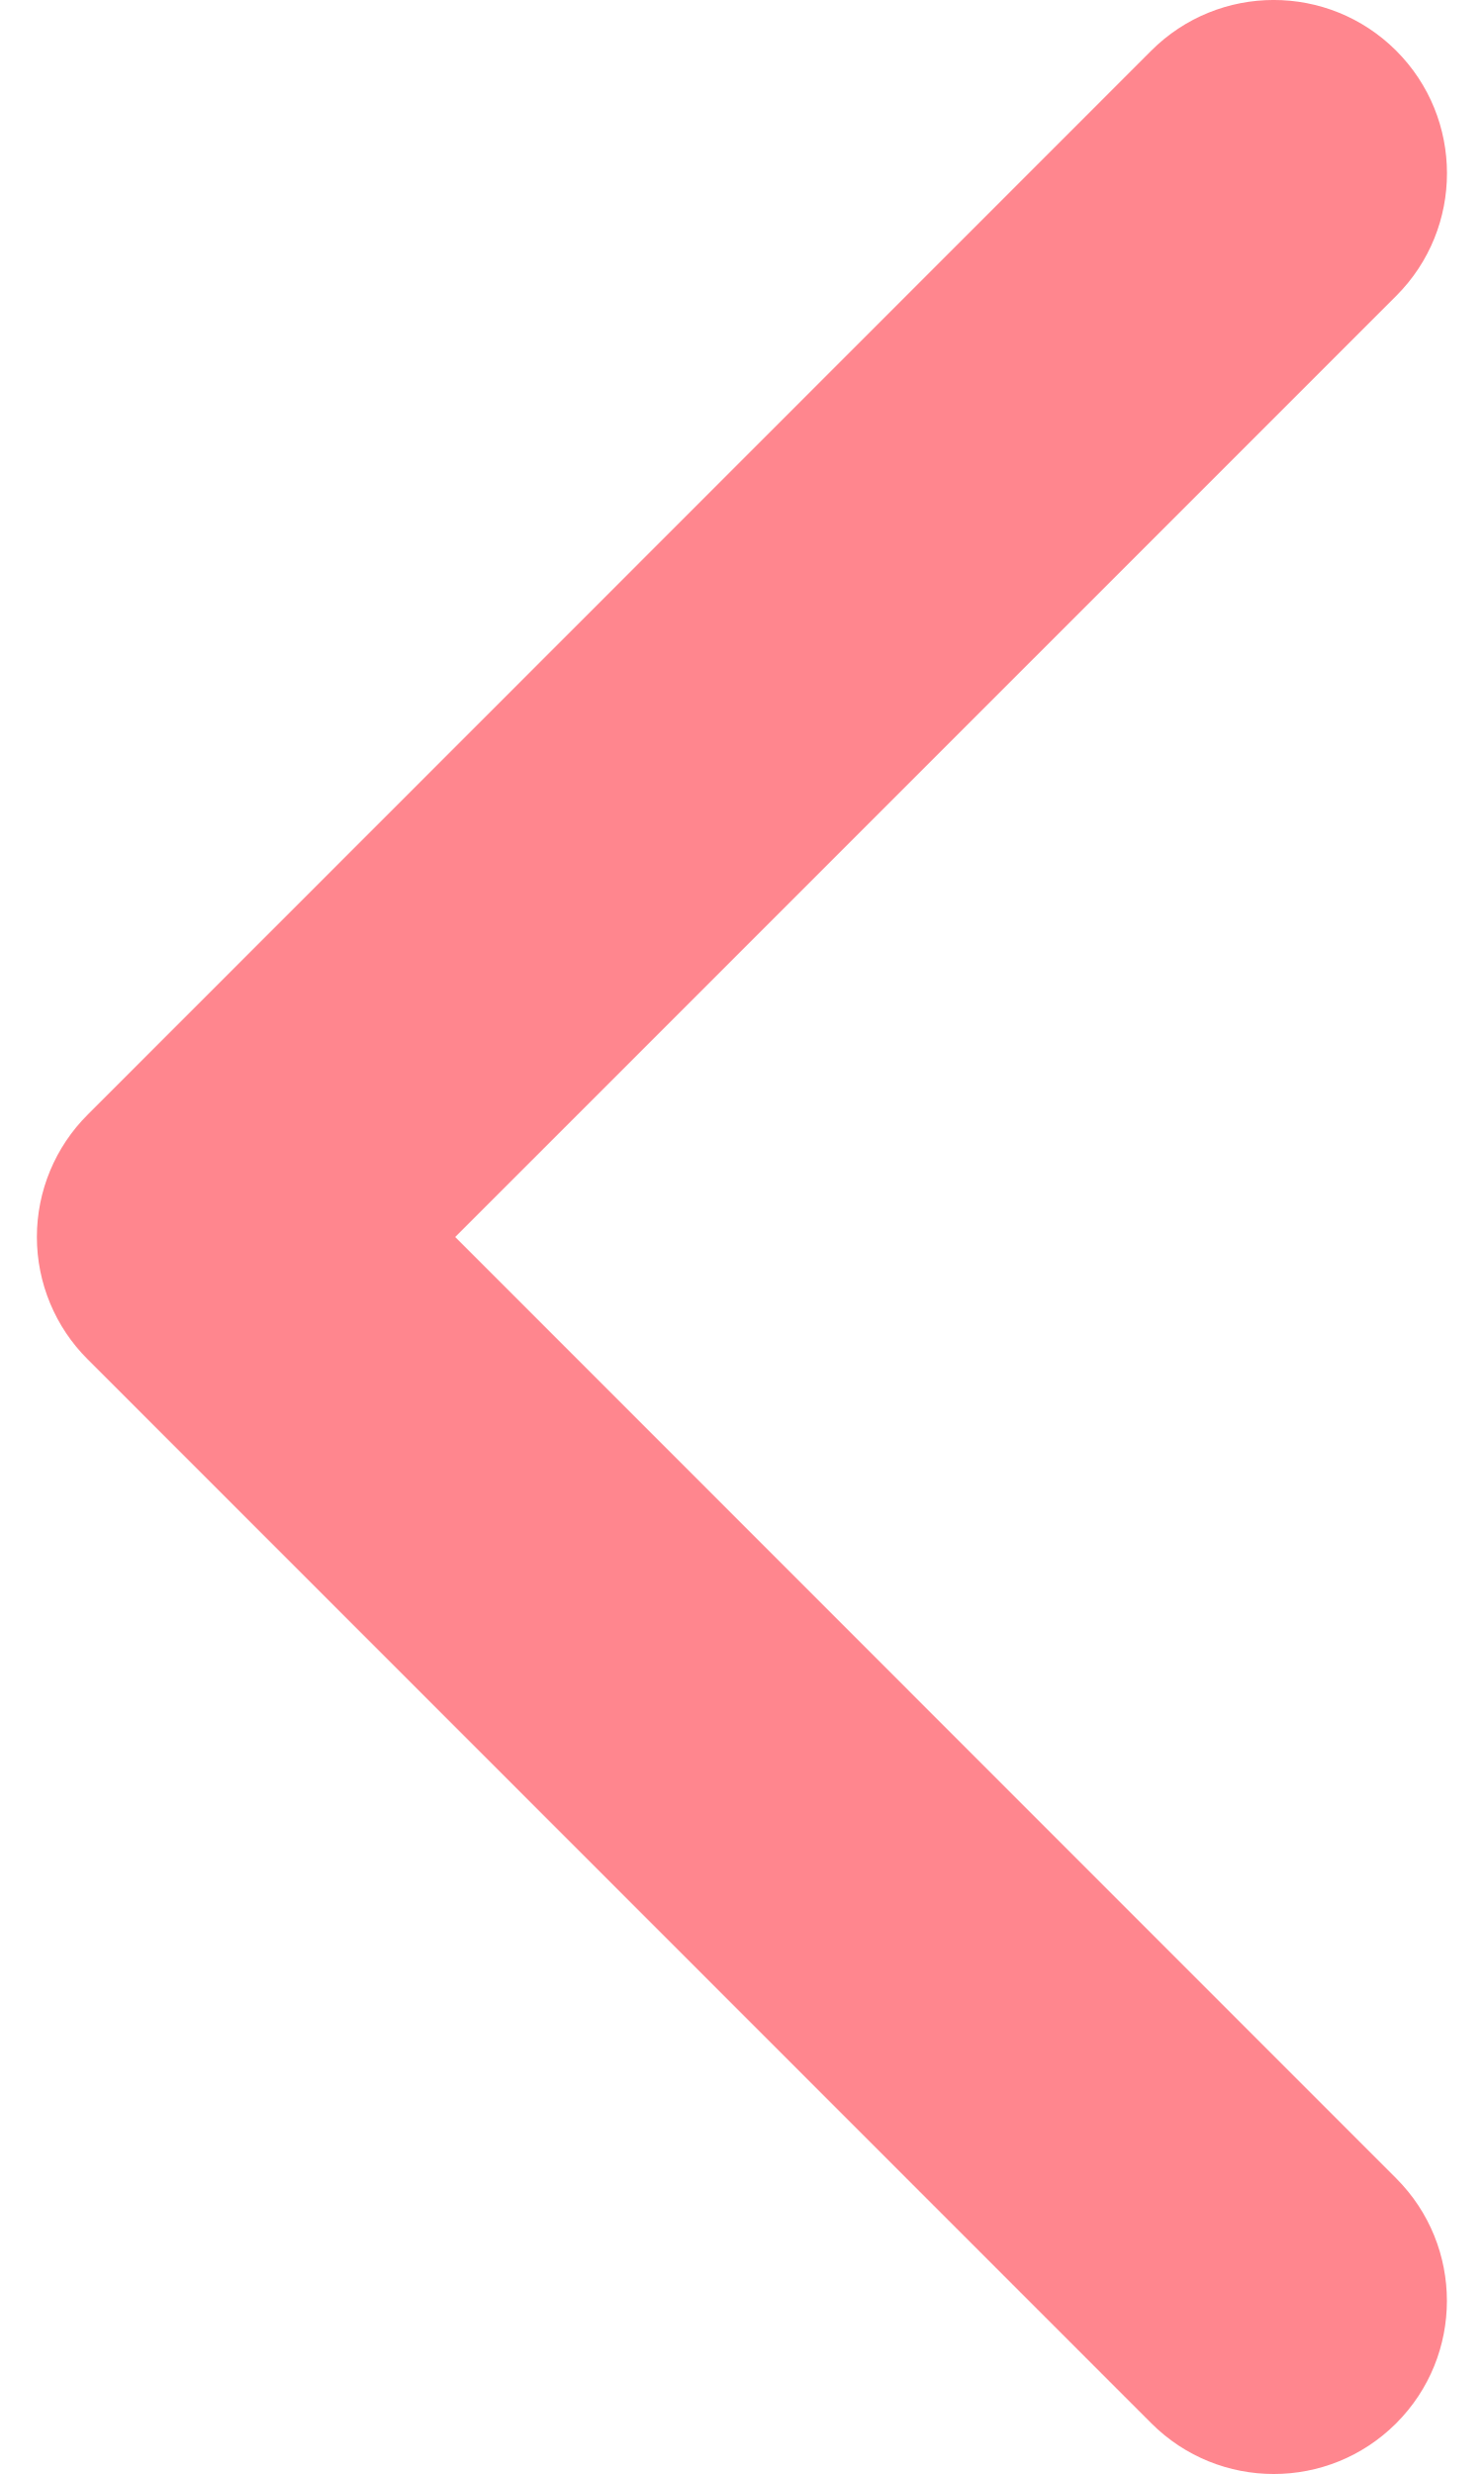
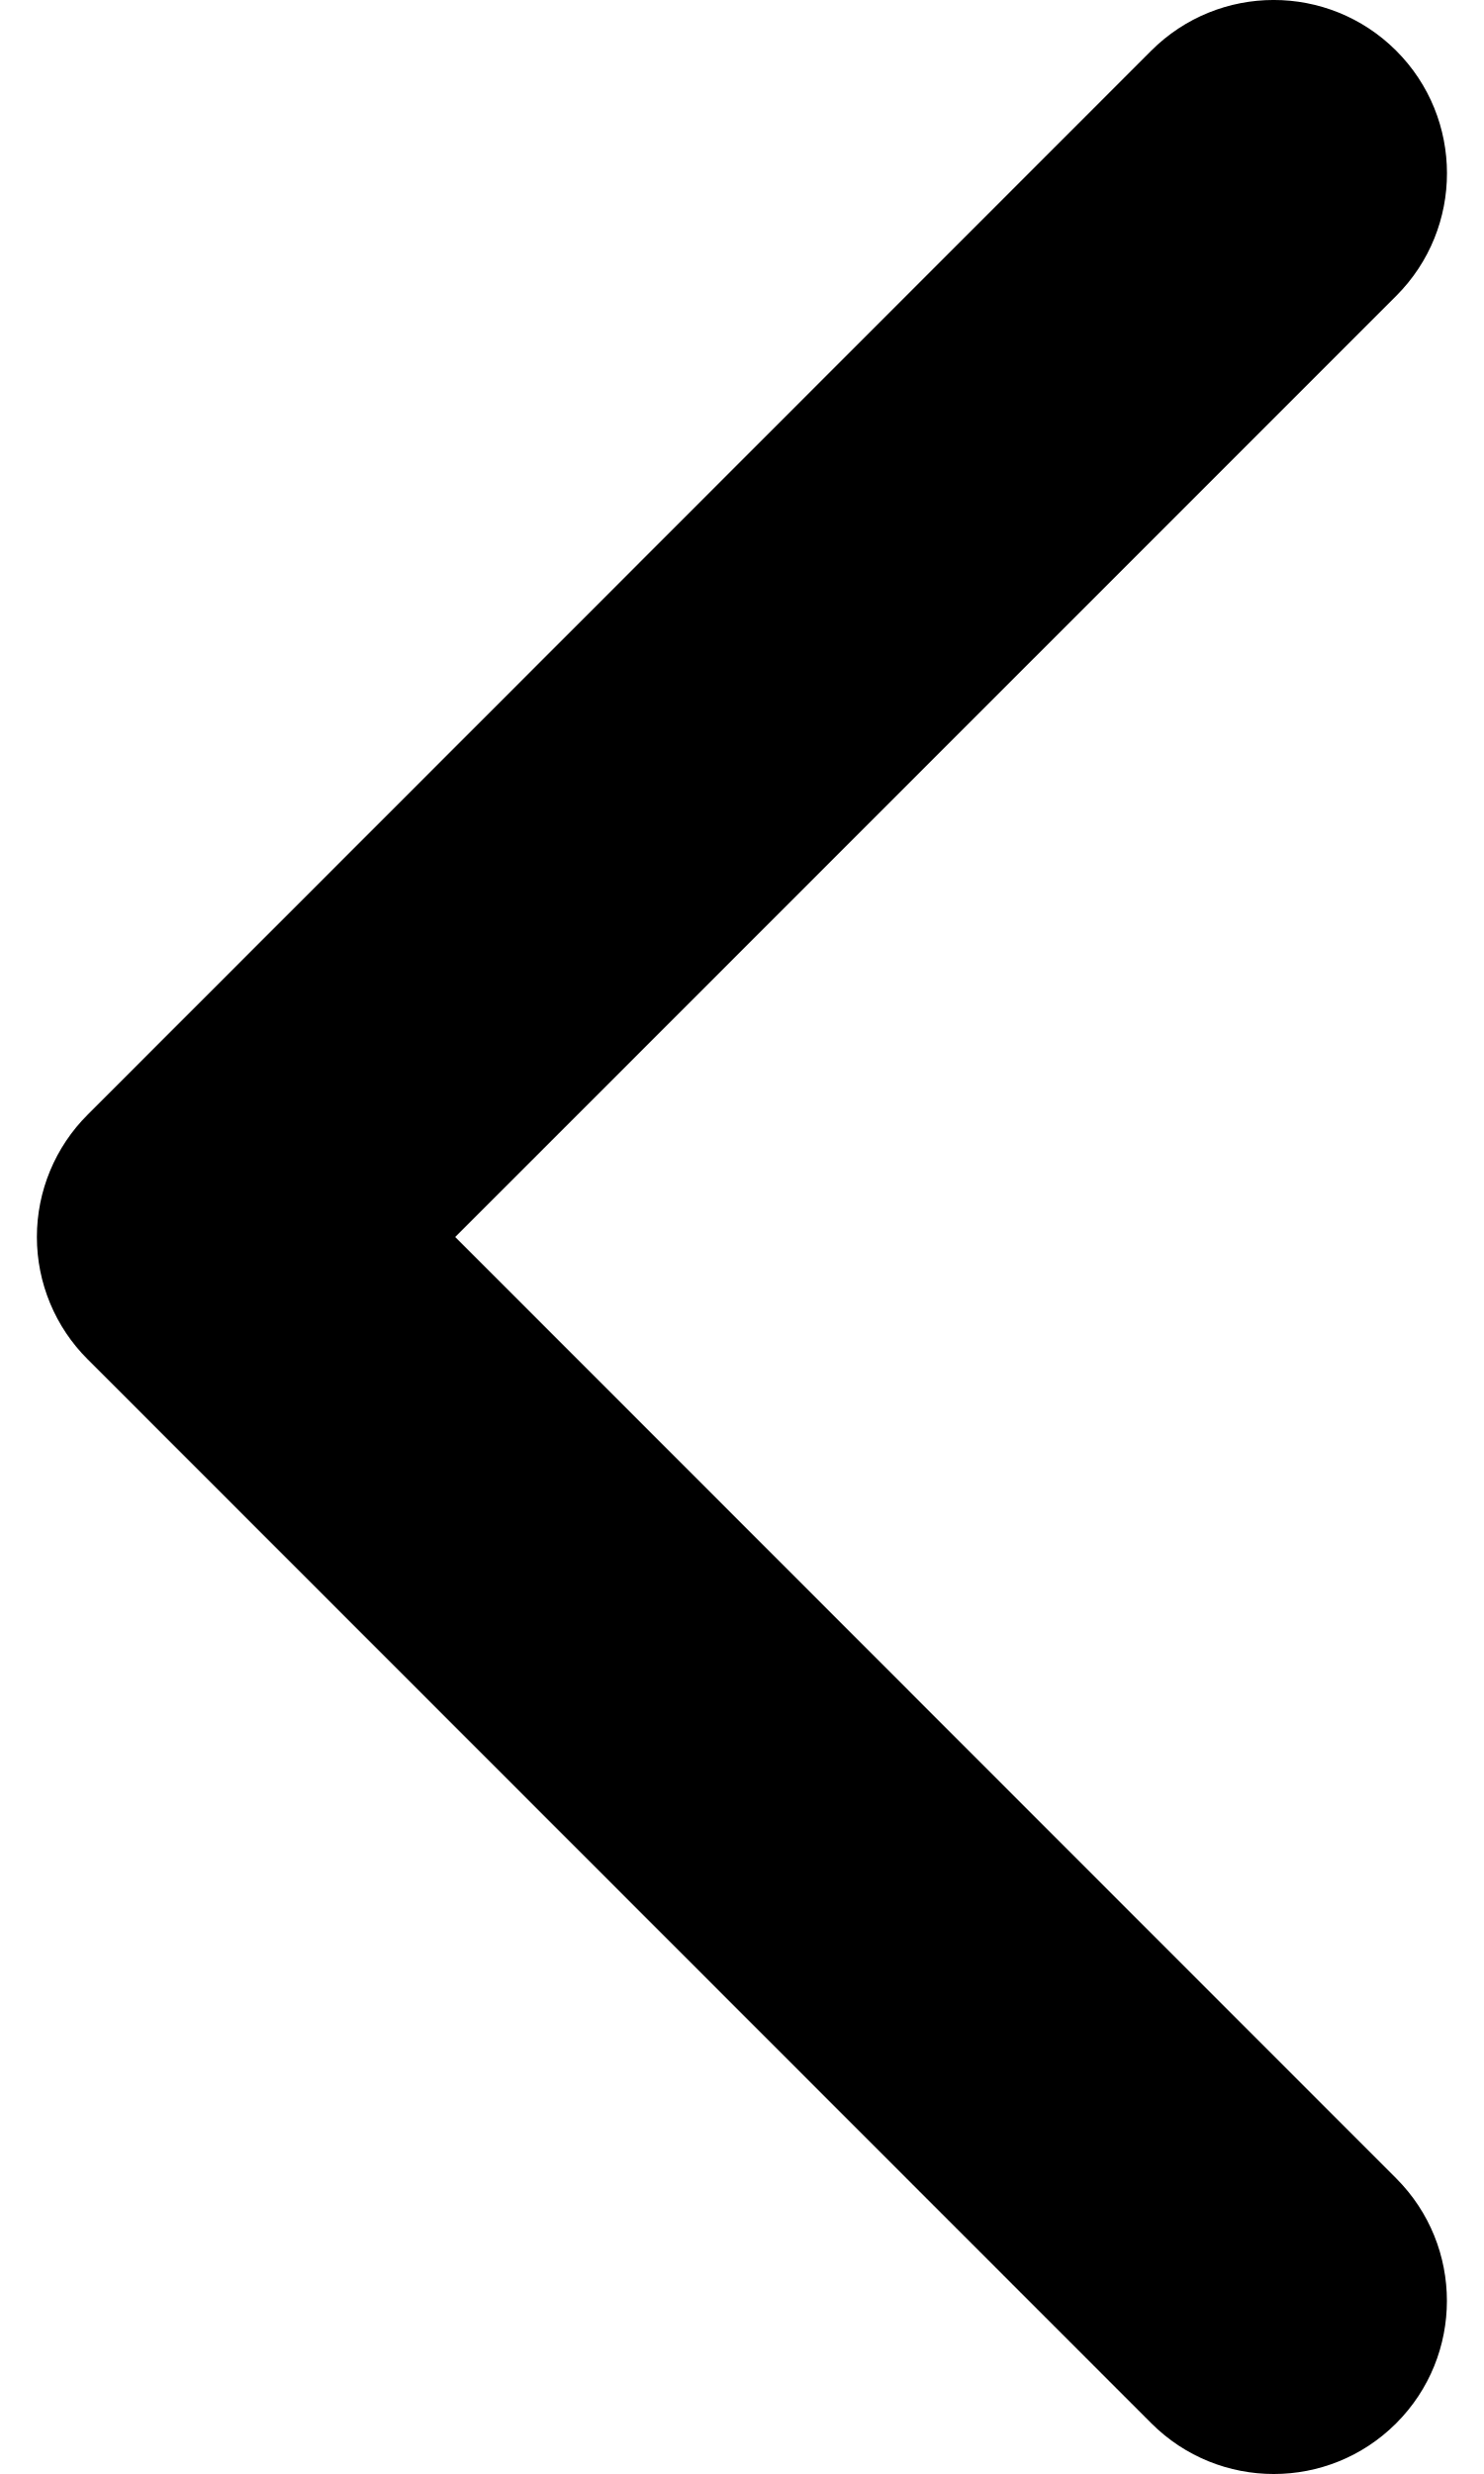
- <svg xmlns="http://www.w3.org/2000/svg" width="12" height="20" fill="none">
-   <path d="m.71 10.99 8.6 8.6a1.4 1.4 0 1 0 1.98-1.98L3.681 10l7.61-7.609A1.4 1.4 0 0 0 9.308.411L.71 9.01a1.396 1.396 0 0 0 0 1.98Z" fill="#FF868E" />
+ <svg xmlns="http://www.w3.org/2000/svg" width="12" height="20">
+   <path d="m.71 10.99 8.6 8.6a1.4 1.4 0 1 0 1.98-1.98L3.681 10l7.61-7.609A1.4 1.4 0 0 0 9.308.411L.71 9.01a1.396 1.396 0 0 0 0 1.98Z" />
</svg>
